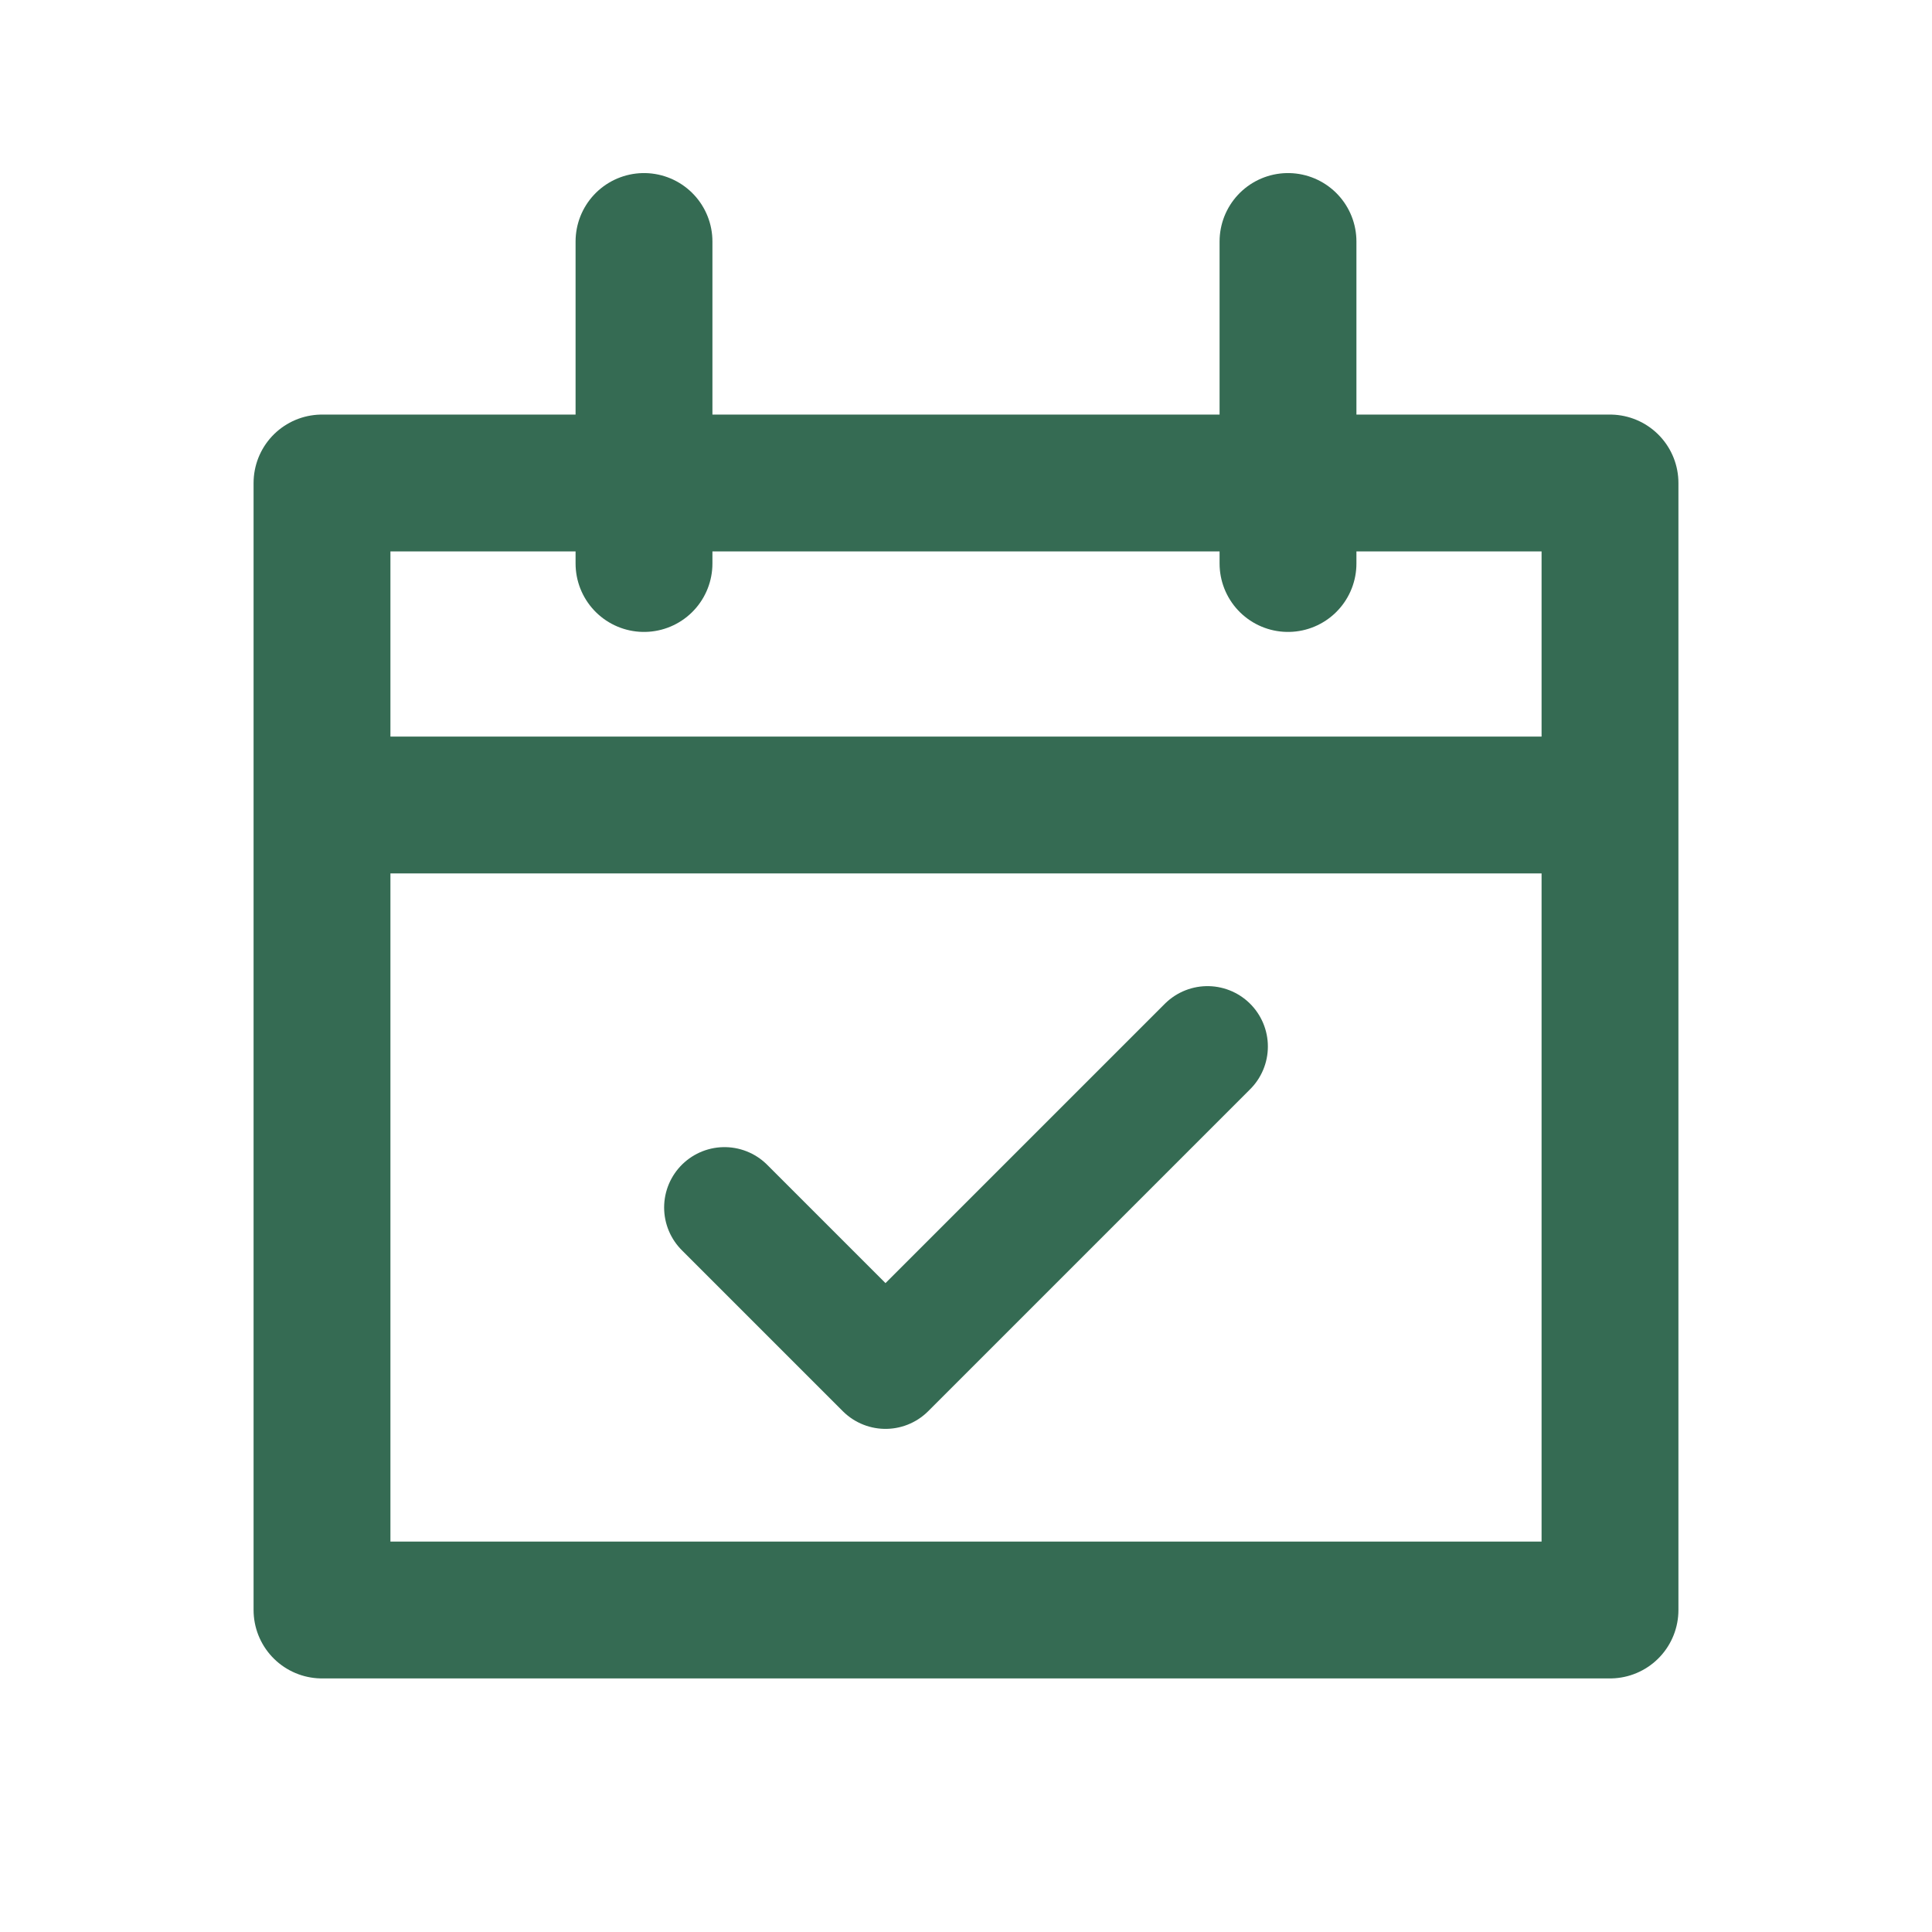
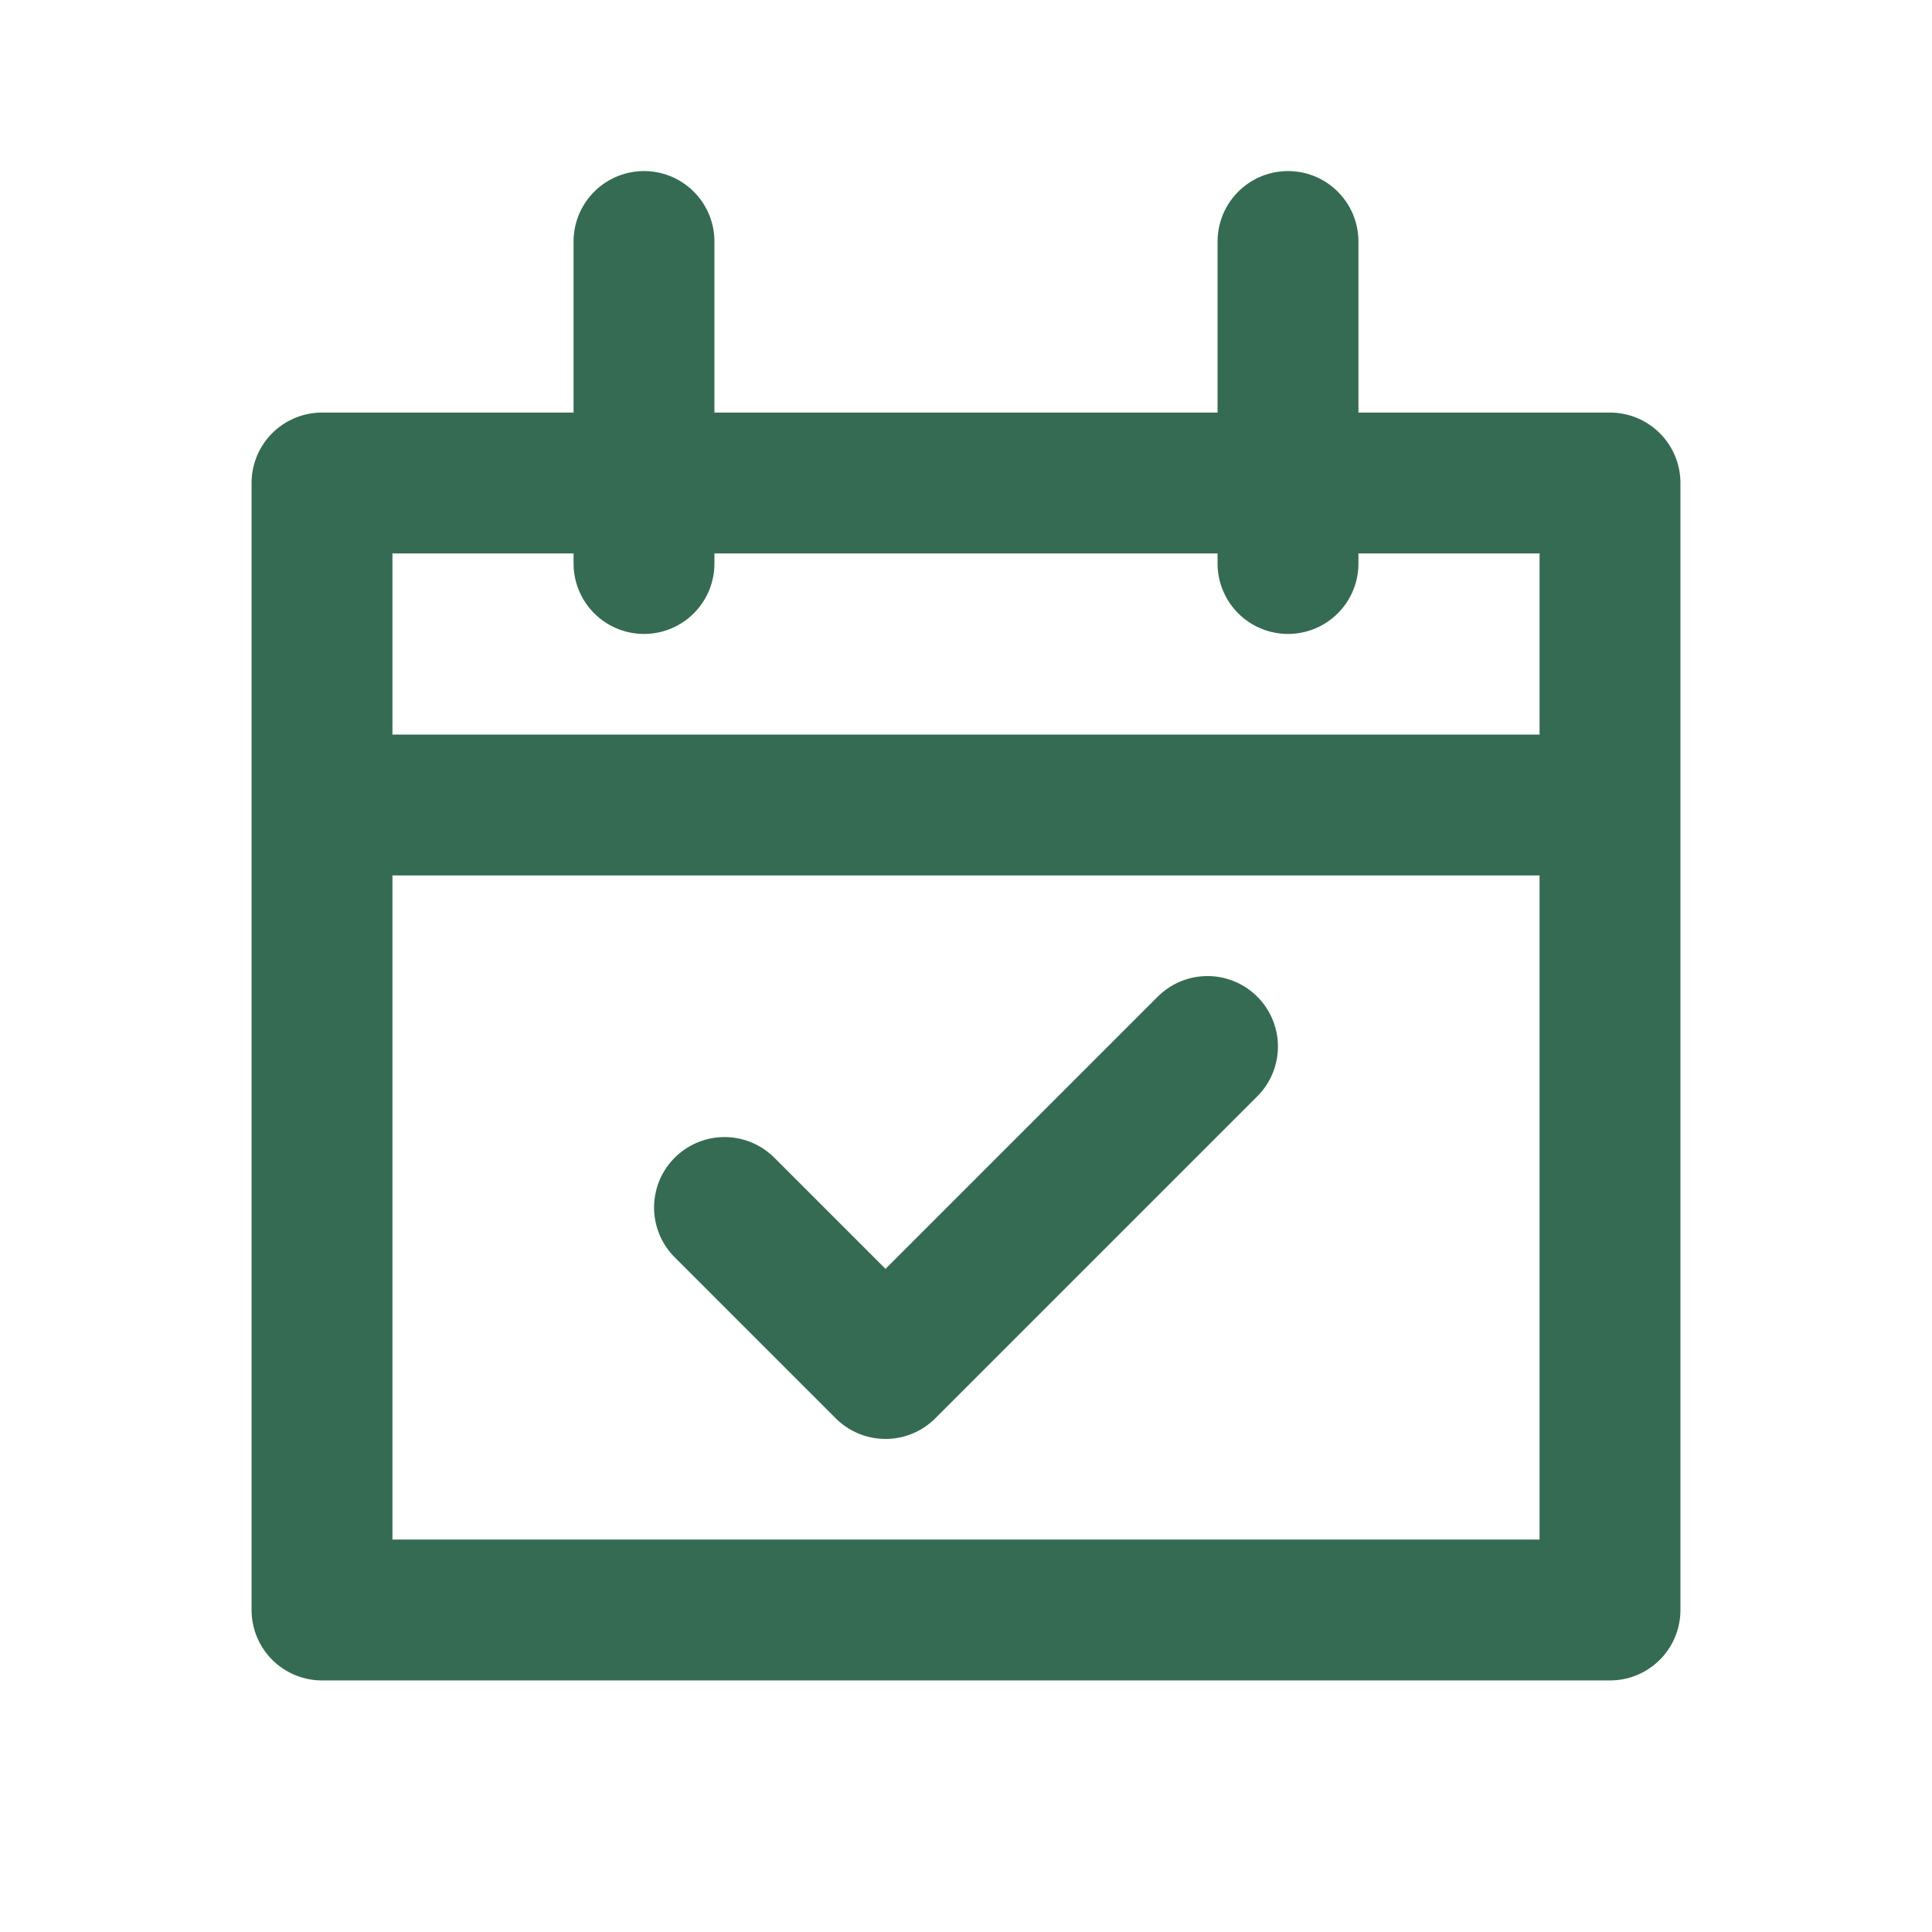
<svg xmlns="http://www.w3.org/2000/svg" preserveAspectRatio="none" overflow="visible" style="display: block;" width="24" height="24" viewBox="0 0 24 24" fill="none">
  <g id="Frame">
-     <path id="Vector" d="M4 6H20V20H4V6ZM8 3V7M16 3V7M4 10H20" stroke-width="1.7" stroke-linecap="round" stroke-linejoin="round" stroke="#356B53" />
-     <path id="Vector" d="M9 15L11 17L15 13" stroke-width="1.5" stroke-linecap="round" stroke-linejoin="round" stroke="#356B53" />
+     <path id="Vector" d="M4 6H20V20H4V6ZM8 3V7M16 3V7M4 10H20" stroke-width="1.75" stroke-linecap="round" stroke-linejoin="round" stroke="#356B53" />
+     <path id="Vector" d="M9 15L11 17L15 13" stroke-width="1.75" stroke-linecap="round" stroke-linejoin="round" stroke="#356B53" />
  </g>
</svg>
